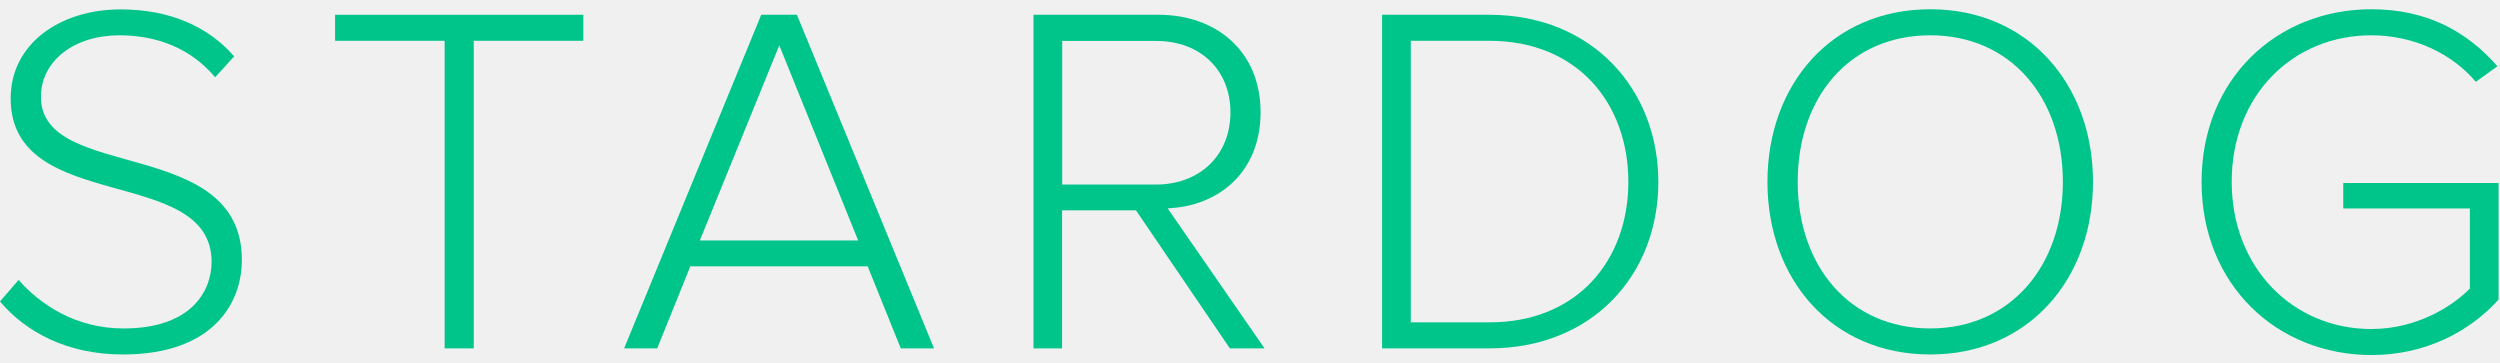
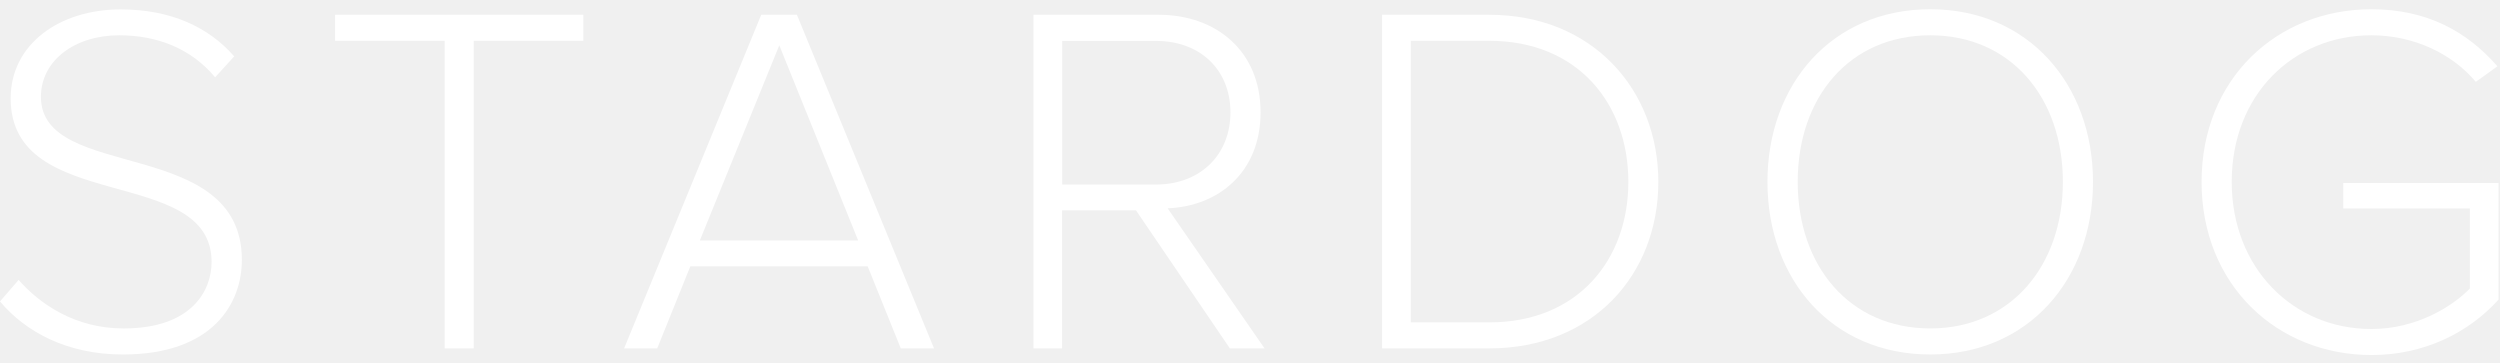
<svg xmlns="http://www.w3.org/2000/svg" width="200" height="29" viewBox="0 0 200 29" fill="none">
  <g clip-path="url(#clip0_1_1417)">
-     <path d="M0 24.114L1.489 22.394C3.217 24.352 6.025 26.276 9.89 26.276C15.358 26.276 16.927 23.231 16.927 20.956C16.927 13.112 0.853 17.198 0.853 7.872C0.853 3.514 4.786 0.752 9.652 0.752C13.63 0.752 16.688 2.155 18.735 4.51L17.211 6.185C15.279 3.865 12.55 2.823 9.538 2.823C5.957 2.823 3.274 4.861 3.274 7.747C3.274 14.595 19.349 10.826 19.349 20.798C19.349 24.239 17.064 28.359 9.822 28.359C5.388 28.359 2.046 26.559 0 24.114Z" fill="#00C58B" style="fill:#00C58B;fill:color(display-p3 0 0.772 0.545);fill-opacity:1;" />
-     <path d="M35.571 27.871V3.264H26.806V1.181H46.666V3.264H37.901V27.871H35.571Z" fill="#00C58B" style="fill:#00C58B;fill:color(display-p3 0 0.772 0.545);fill-opacity:1;" />
-     <path d="M72.062 27.871L69.414 21.306H55.226L52.577 27.871H49.929L60.899 1.181H63.752L74.722 27.871H72.062ZM62.343 3.626L55.988 19.235H68.652L62.343 3.626Z" fill="#00C58B" style="fill:#00C58B;fill:color(display-p3 0 0.772 0.545);fill-opacity:1;" />
-     <path d="M98.39 27.871L90.876 16.824H84.965V27.871H82.68V1.181H92.684C97.31 1.181 100.846 4.101 100.846 8.98C100.846 13.824 97.435 16.507 93.411 16.665L101.164 27.871H98.39ZM98.436 8.991C98.436 5.629 96.06 3.275 92.49 3.275H84.976V14.764H92.49C96.06 14.752 98.436 12.353 98.436 8.991Z" fill="#00C58B" style="fill:#00C58B;fill:color(display-p3 0 0.772 0.545);fill-opacity:1;" />
-     <path d="M110.567 27.871V1.181H119.127C127.448 1.181 132.667 7.225 132.667 14.549C132.667 21.951 127.437 27.871 119.127 27.871H110.567ZM130.268 14.549C130.268 8.312 126.244 3.264 119.138 3.264H112.863V25.788H119.138C126.209 25.799 130.268 20.796 130.268 14.549Z" fill="#00C58B" style="fill:#00C58B;fill:color(display-p3 0 0.772 0.545);fill-opacity:1;" />
-     <path d="M141.396 14.549C141.396 6.75 146.545 0.74 154.423 0.74C162.256 0.74 167.44 6.739 167.44 14.549C167.44 22.359 162.256 28.358 154.423 28.358C146.545 28.358 141.396 22.359 141.396 14.549ZM165.03 14.549C165.03 7.792 160.846 2.823 154.423 2.823C147.955 2.823 143.817 7.78 143.817 14.549C143.817 21.273 147.955 26.275 154.423 26.275C160.846 26.275 165.03 21.273 165.03 14.549Z" fill="#00C58B" style="fill:#00C58B;fill:color(display-p3 0 0.772 0.545);fill-opacity:1;" />
-     <path d="M176.126 14.549C176.126 6.309 182.152 0.74 189.711 0.74C194.133 0.74 197.352 2.506 199.794 5.302L198.066 6.547C196.181 4.306 193.122 2.823 189.711 2.823C183.447 2.823 178.537 7.588 178.537 14.549C178.537 21.431 183.436 26.321 189.711 26.321C193.292 26.321 196.146 24.555 197.59 23.083V16.677H187.46V14.64H199.885V23.966C197.511 26.604 193.94 28.403 189.711 28.403C182.152 28.392 176.126 22.789 176.126 14.549Z" fill="#00C58B" style="fill:#00C58B;fill:color(display-p3 0 0.772 0.545);fill-opacity:1;" />
+     <path d="M0 24.114L1.489 22.394C3.217 24.352 6.025 26.276 9.89 26.276C15.358 26.276 16.927 23.231 16.927 20.956C16.927 13.112 0.853 17.198 0.853 7.872C0.853 3.514 4.786 0.752 9.652 0.752C13.63 0.752 16.688 2.155 18.735 4.51L17.211 6.185C15.279 3.865 12.55 2.823 9.538 2.823C5.957 2.823 3.274 4.861 3.274 7.747C3.274 14.595 19.349 10.826 19.349 20.798C19.349 24.239 17.064 28.359 9.822 28.359C5.388 28.359 2.046 26.559 0 24.114Z" fill="white" style="fill:white;fill-opacity:1;" />
+     <path d="M35.571 27.871V3.264H26.806V1.181H46.666V3.264H37.901V27.871H35.571Z" fill="white" style="fill:white;fill-opacity:1;" />
+     <path d="M72.062 27.871L69.414 21.306H55.226L52.577 27.871H49.929L60.899 1.181H63.752L74.722 27.871H72.062ZM62.343 3.626L55.988 19.235H68.652L62.343 3.626Z" fill="white" style="fill:white;fill-opacity:1;" />
+     <path d="M98.39 27.871L90.876 16.824H84.965V27.871H82.68V1.181H92.684C97.31 1.181 100.846 4.101 100.846 8.98C100.846 13.824 97.435 16.507 93.411 16.665L101.164 27.871H98.39ZM98.436 8.991C98.436 5.629 96.06 3.275 92.49 3.275H84.976V14.764H92.49C96.06 14.752 98.436 12.353 98.436 8.991Z" fill="white" style="fill:white;fill-opacity:1;" />
+     <path d="M110.567 27.871V1.181H119.127C127.448 1.181 132.667 7.225 132.667 14.549C132.667 21.951 127.437 27.871 119.127 27.871H110.567ZM130.268 14.549C130.268 8.312 126.244 3.264 119.138 3.264H112.863V25.788H119.138C126.209 25.799 130.268 20.796 130.268 14.549Z" fill="white" style="fill:white;fill-opacity:1;" />
+     <path d="M141.396 14.549C141.396 6.75 146.545 0.74 154.423 0.74C162.256 0.74 167.44 6.739 167.44 14.549C167.44 22.359 162.256 28.358 154.423 28.358C146.545 28.358 141.396 22.359 141.396 14.549ZM165.03 14.549C165.03 7.792 160.846 2.823 154.423 2.823C147.955 2.823 143.817 7.78 143.817 14.549C143.817 21.273 147.955 26.275 154.423 26.275C160.846 26.275 165.03 21.273 165.03 14.549Z" fill="white" style="fill:white;fill-opacity:1;" />
+     <path d="M176.126 14.549C176.126 6.309 182.152 0.74 189.711 0.74C194.133 0.74 197.352 2.506 199.794 5.302L198.066 6.547C196.181 4.306 193.122 2.823 189.711 2.823C183.447 2.823 178.537 7.588 178.537 14.549C178.537 21.431 183.436 26.321 189.711 26.321C193.292 26.321 196.146 24.555 197.59 23.083V16.677H187.46V14.64H199.885V23.966C197.511 26.604 193.94 28.403 189.711 28.403C182.152 28.392 176.126 22.789 176.126 14.549Z" fill="white" style="fill:white;fill-opacity:1;" />
  </g>
  <defs>
    <clipPath id="clip0_1_1417">
      <rect width="200" height="29" fill="white" style="fill:white;fill-opacity:1;" />
    </clipPath>
  </defs>
</svg>
